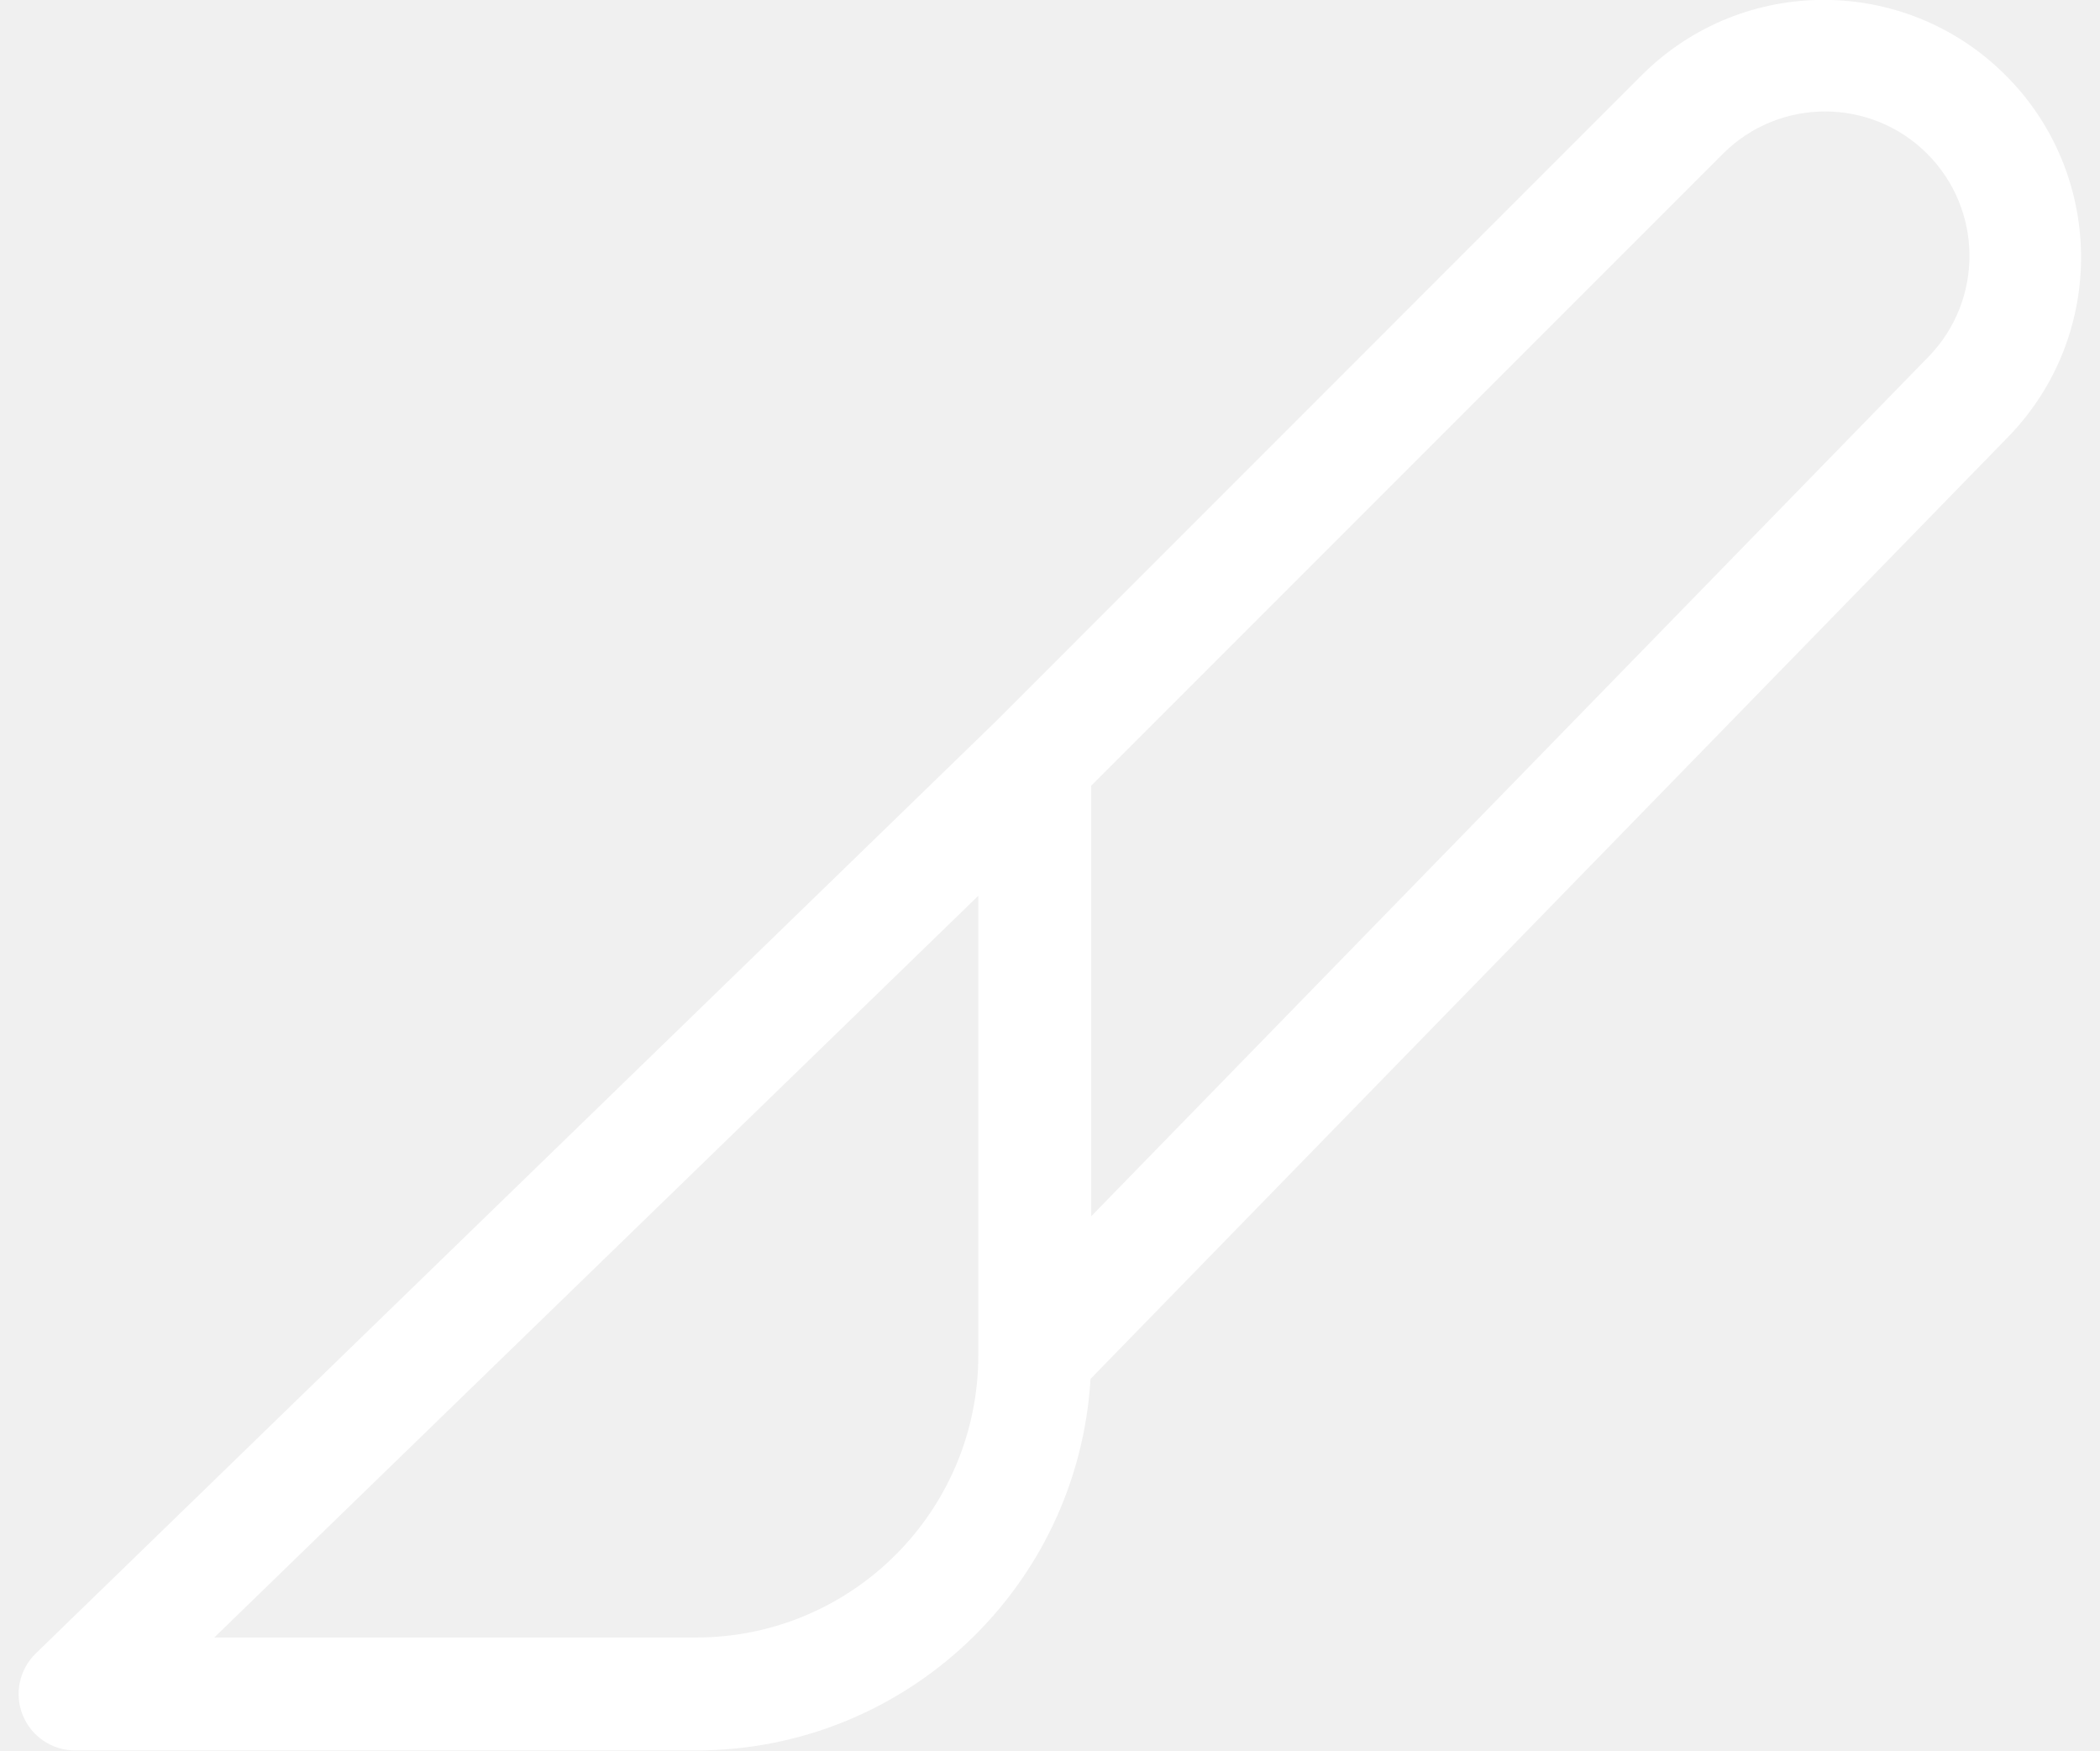
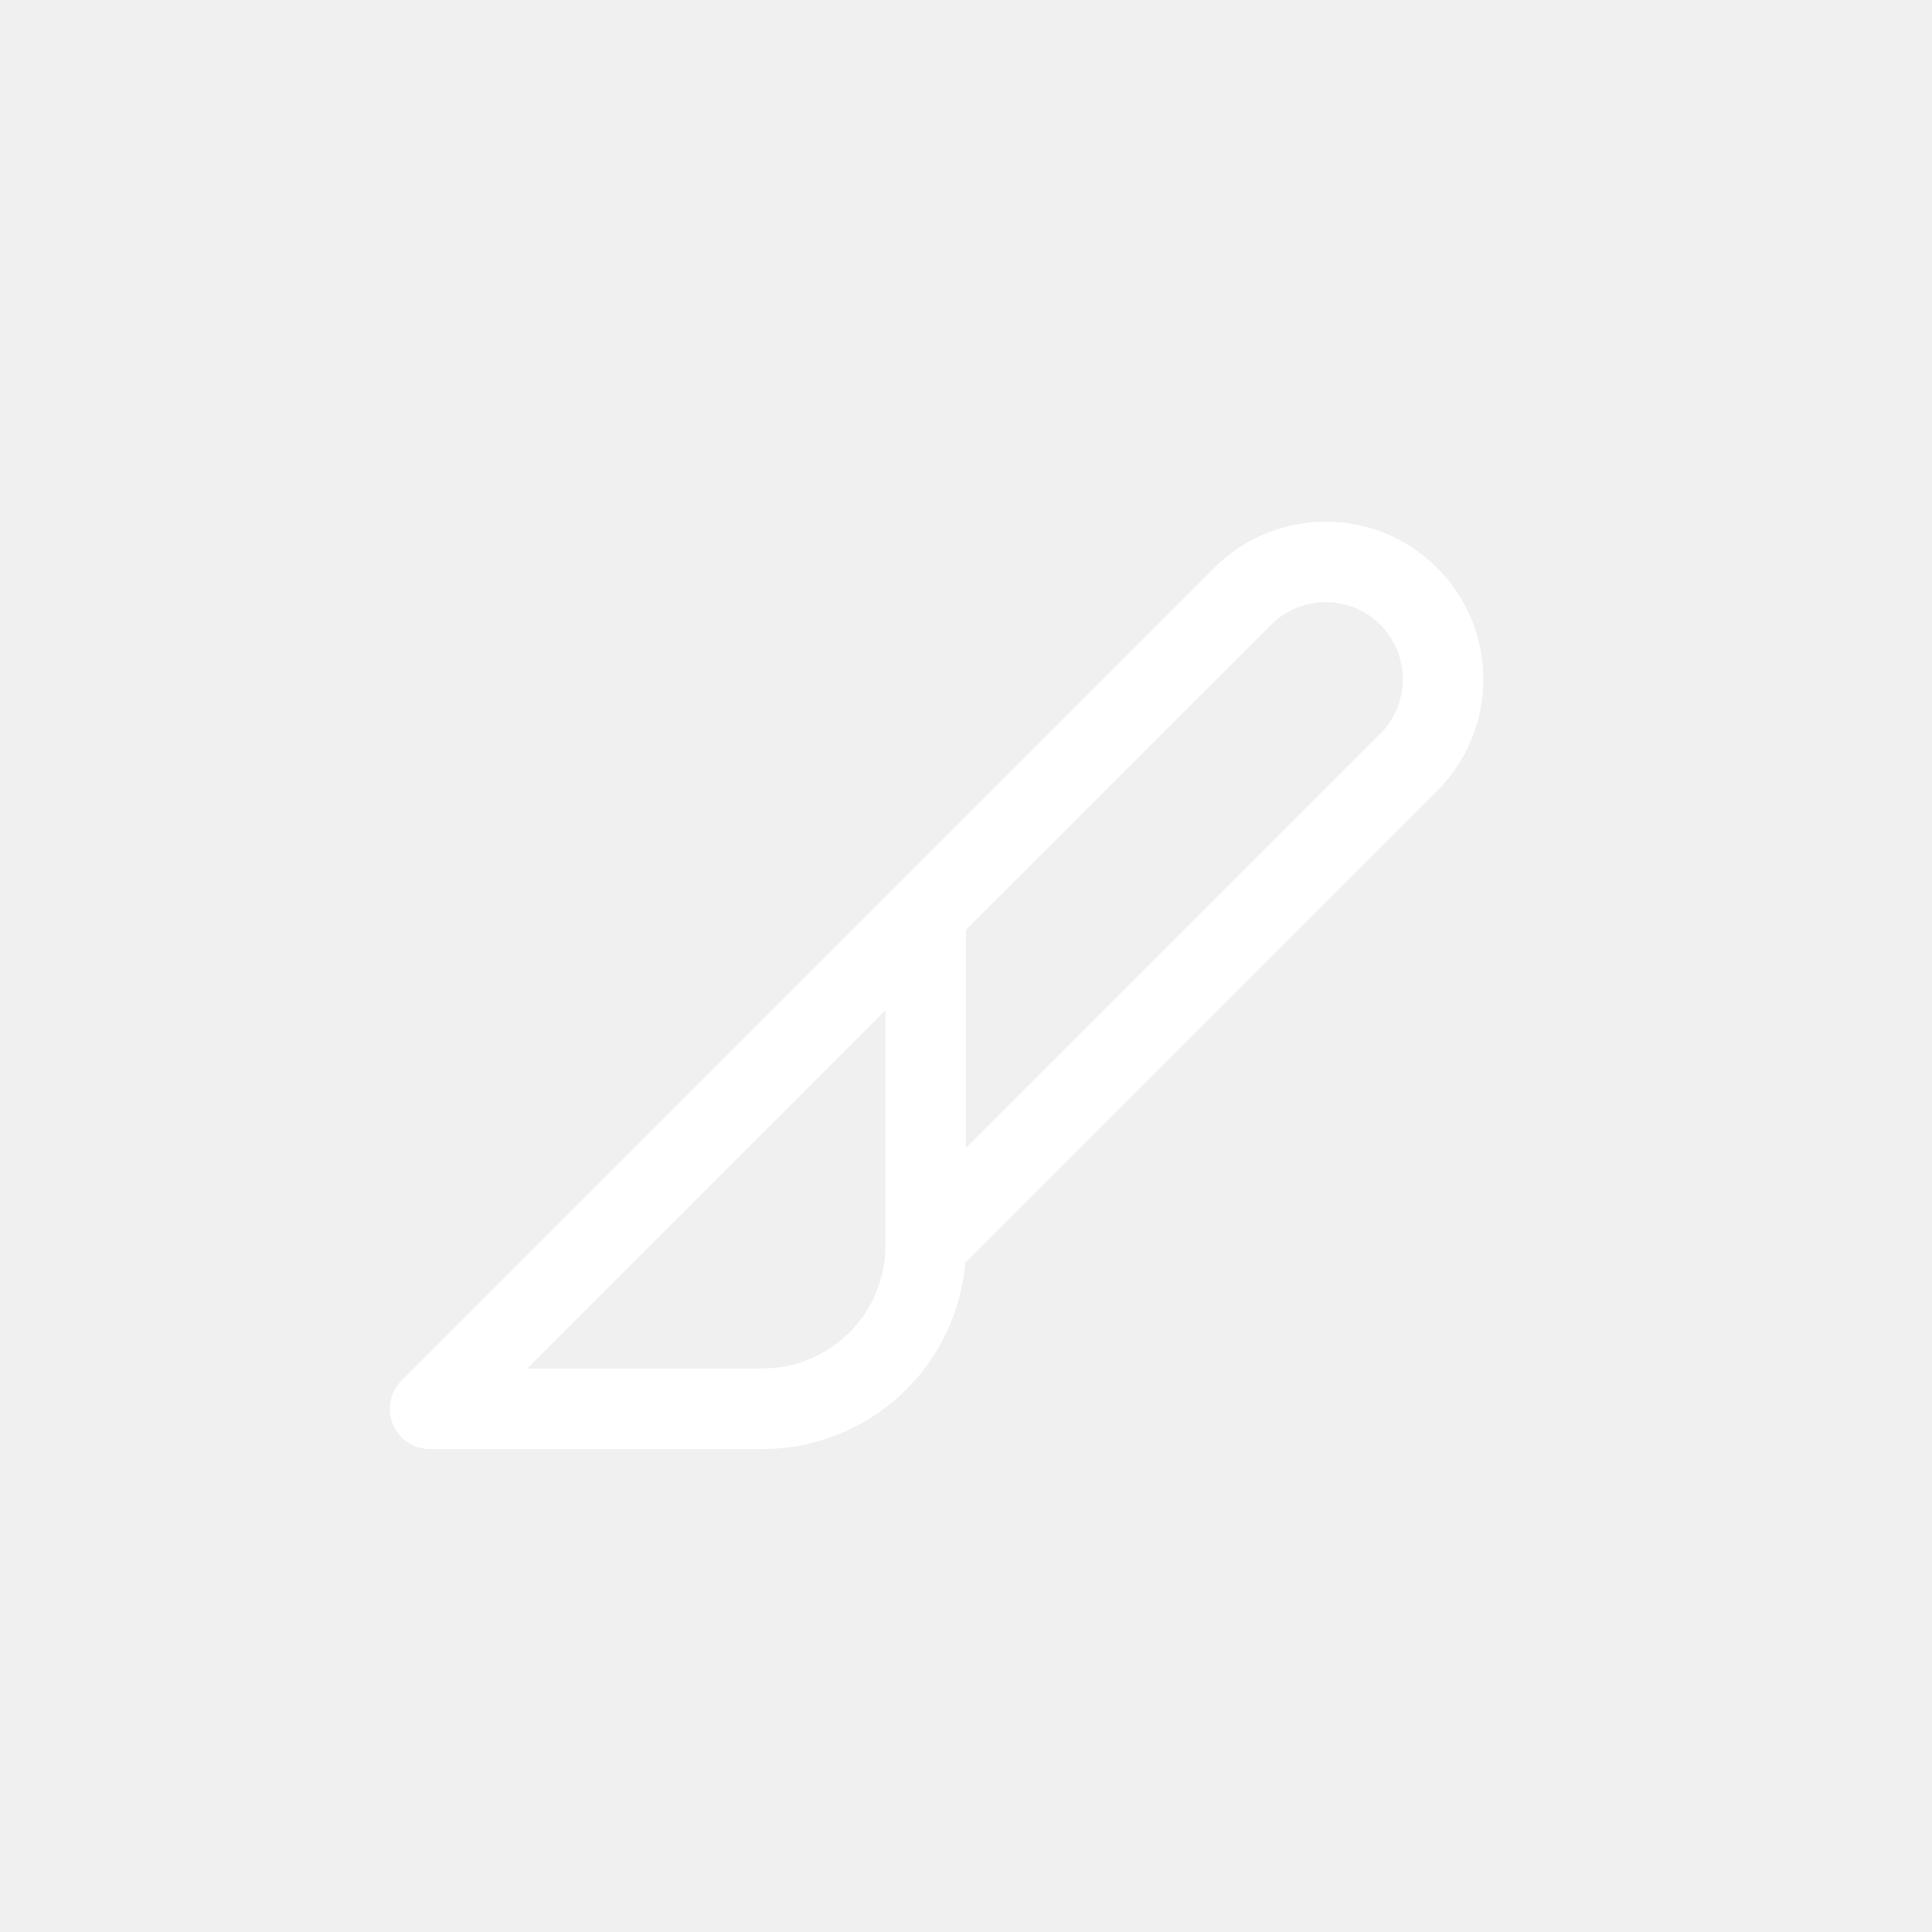
- <svg width="18" height="15" fill="none" viewBox="2.5 4.5 18.27 15.5">
-   <path data-svg-property="fill" fill="white" fill-rule="evenodd" d="M19.405 5.862c-.5-.5-1.31-.5-1.81 0L12 11.457v3.813l7.416-7.611a1.28 1.28 0 0 0-.011-1.797M11.994 16.71l8.139-8.353a2.28 2.28 0 0 0-3.245-3.203l-5.739 5.74-8.497 8.247A.5.5 0 0 0 3 20h5.5a3.5 3.5 0 0 0 3.494-3.29M11 12.432 4.233 19H8.5a2.5 2.5 0 0 0 2.5-2.5z" clip-rule="evenodd" />
+ <svg width="24" height="24" fill="none" viewBox="0 0 24 24" data-fpl-icon-size="24">
+   <path data-svg-property="fill" fill="white" fill-rule="evenodd" d="M17.166 7.78a.96.96 0 0 0-1.375-.02L12 11.55v2.711l5.146-5.146a.96.96 0 0 0 .02-1.334m-5.175 7.905 5.862-5.862a1.958 1.958 0 0 0-2.77-2.77l-3.937 3.937-6.156 6.156a.5.5 0 0 0 .354.854h4.125a2.53 2.53 0 0 0 2.522-2.315M11 12.55 6.55 17h2.92A1.53 1.53 0 0 0 11 15.469z" clip-rule="evenodd" />
</svg>
